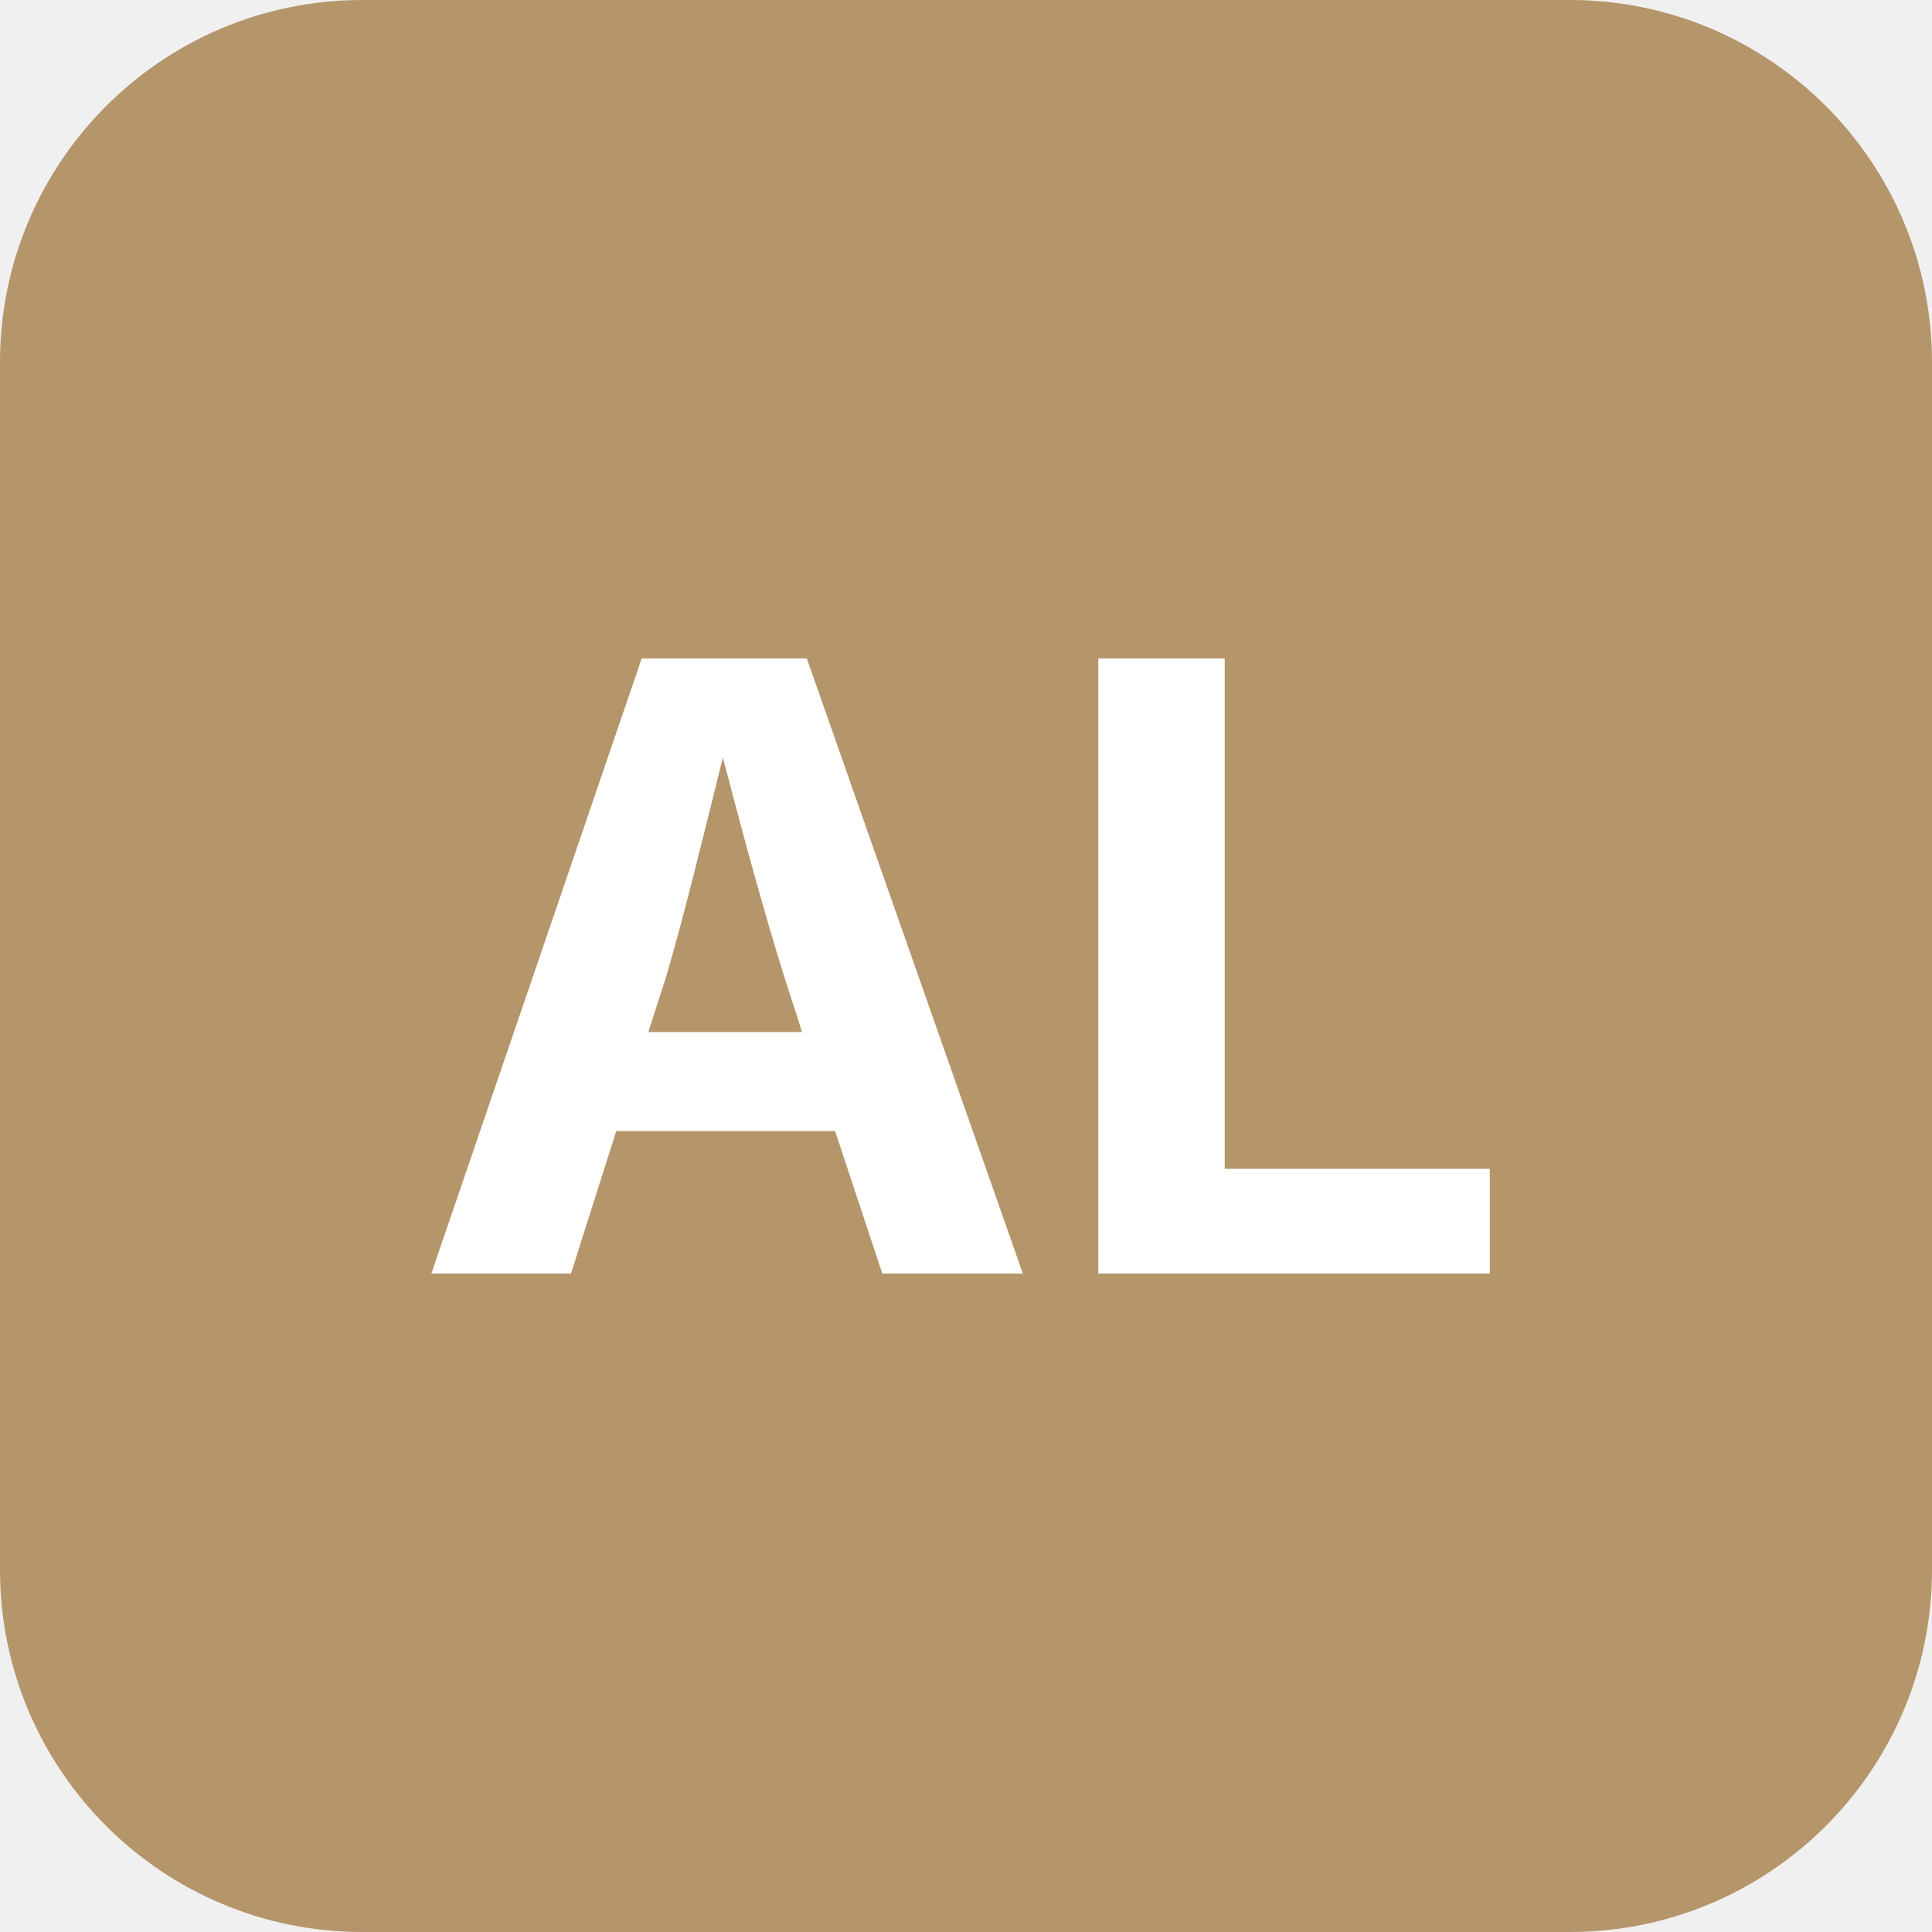
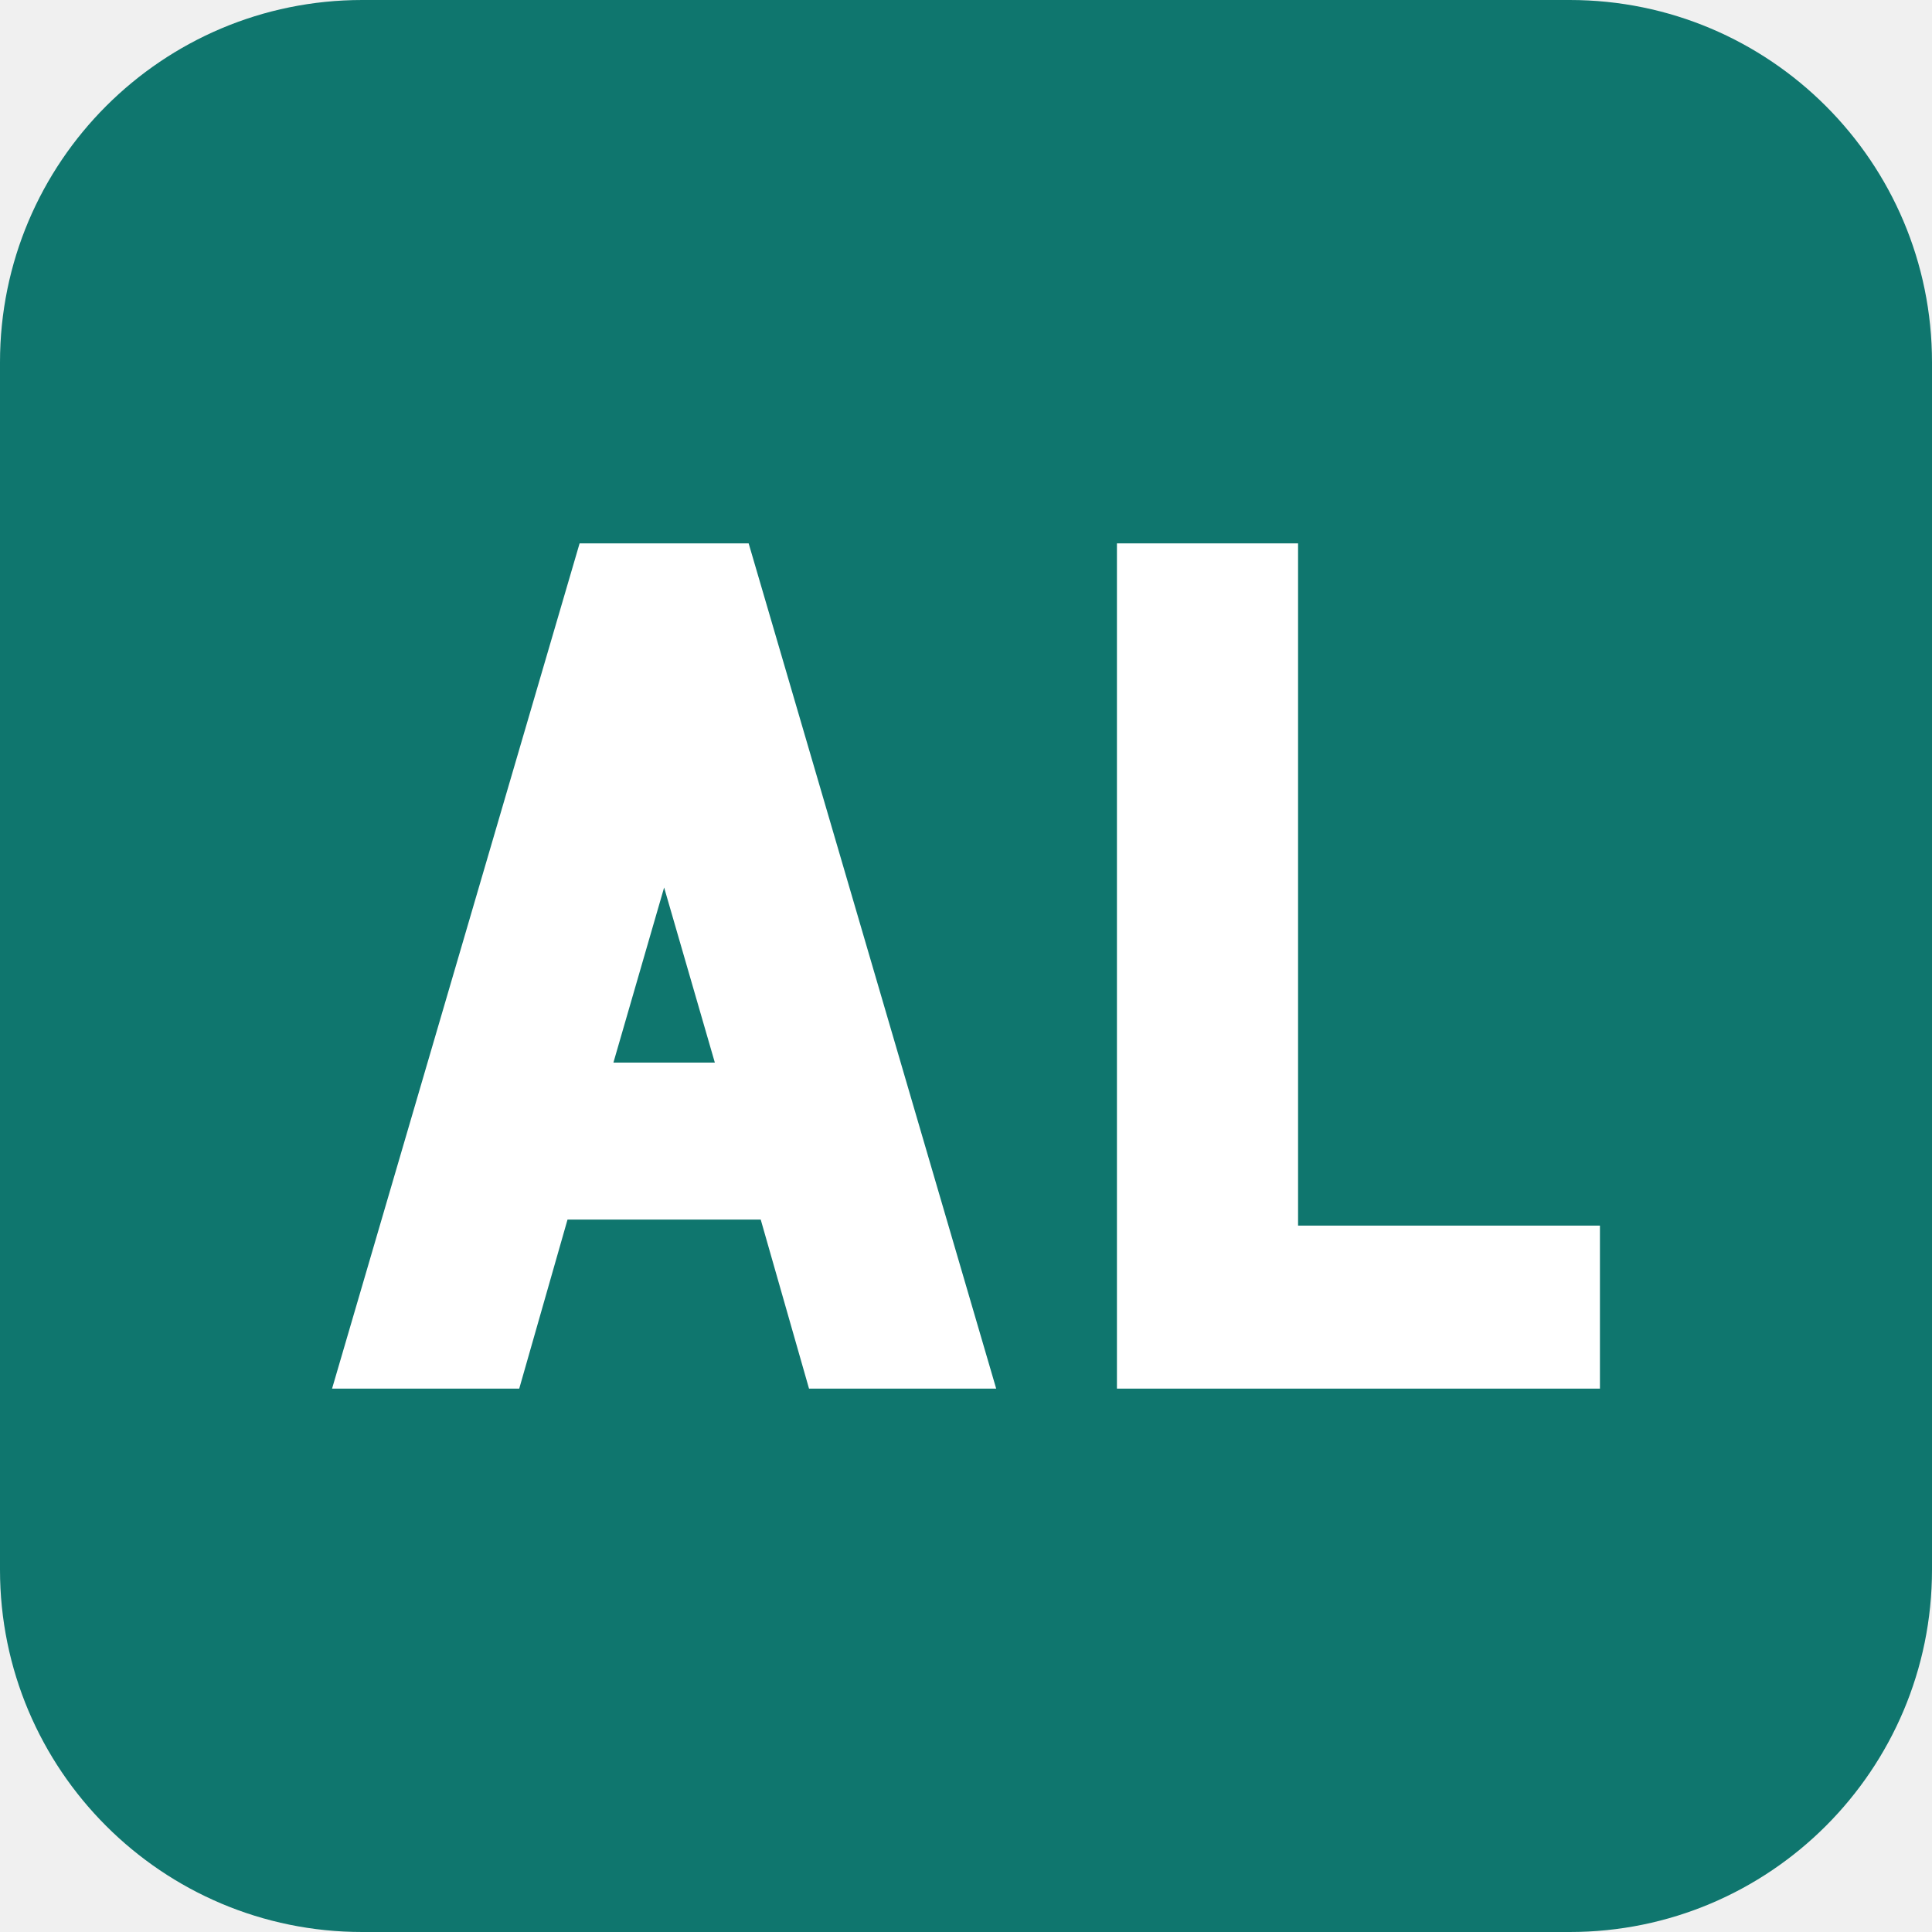
<svg xmlns="http://www.w3.org/2000/svg" viewBox="0 0 32 32">
-   <rect width="32" height="32" rx="6" fill="#B5956A" />
-   <text x="50%" y="50%" dominant-baseline="central" text-anchor="middle" font-family="Inter, sans-serif" font-size="14" font-weight="700" fill="white">AL</text>
+   <rect width="32" height="32" rx="6" fill="#0f766e" />
+   <g fill="#ffffff">
+     <path fill-rule="evenodd" d="M5.5 23 9.6 9h2.8l4.1 14h-3.1l-.8-2.8H9.4L8.6 23Zm4.66-5.4h1.68L11 14.7Z" />
+     <path d="M18.5 9h3v11.3h5V23h-8Z" />
+   </g>
</svg>
